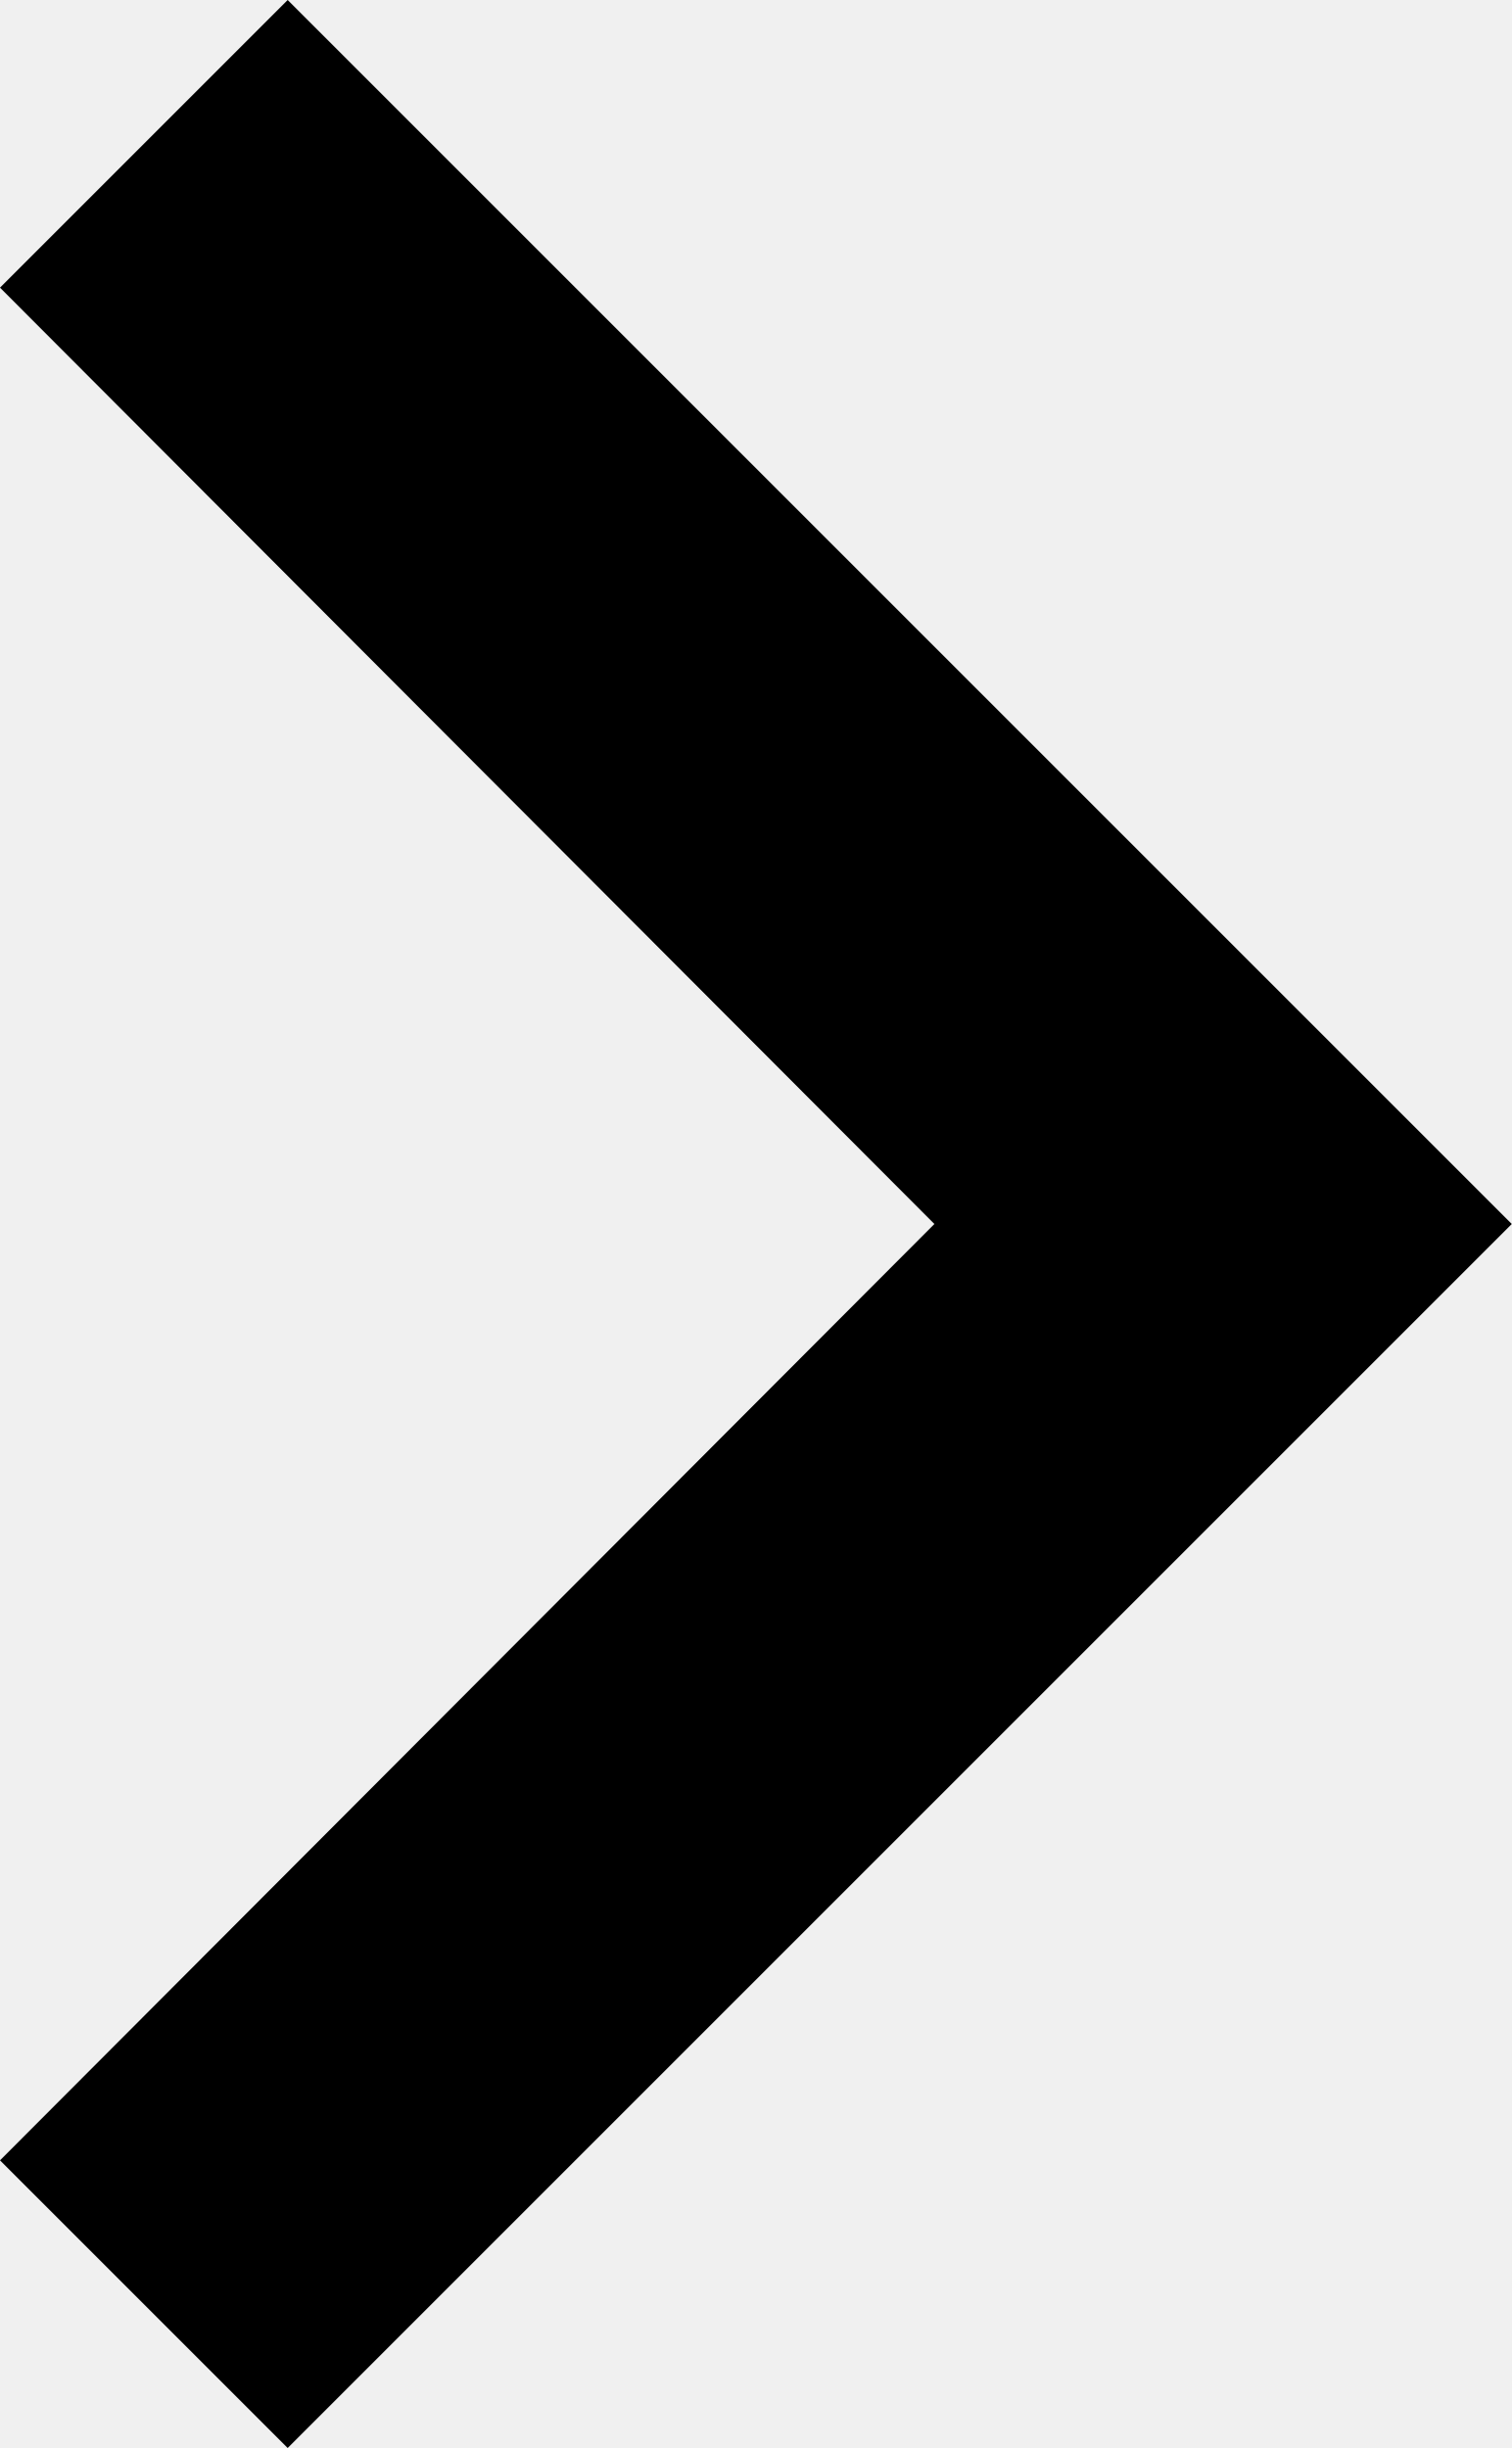
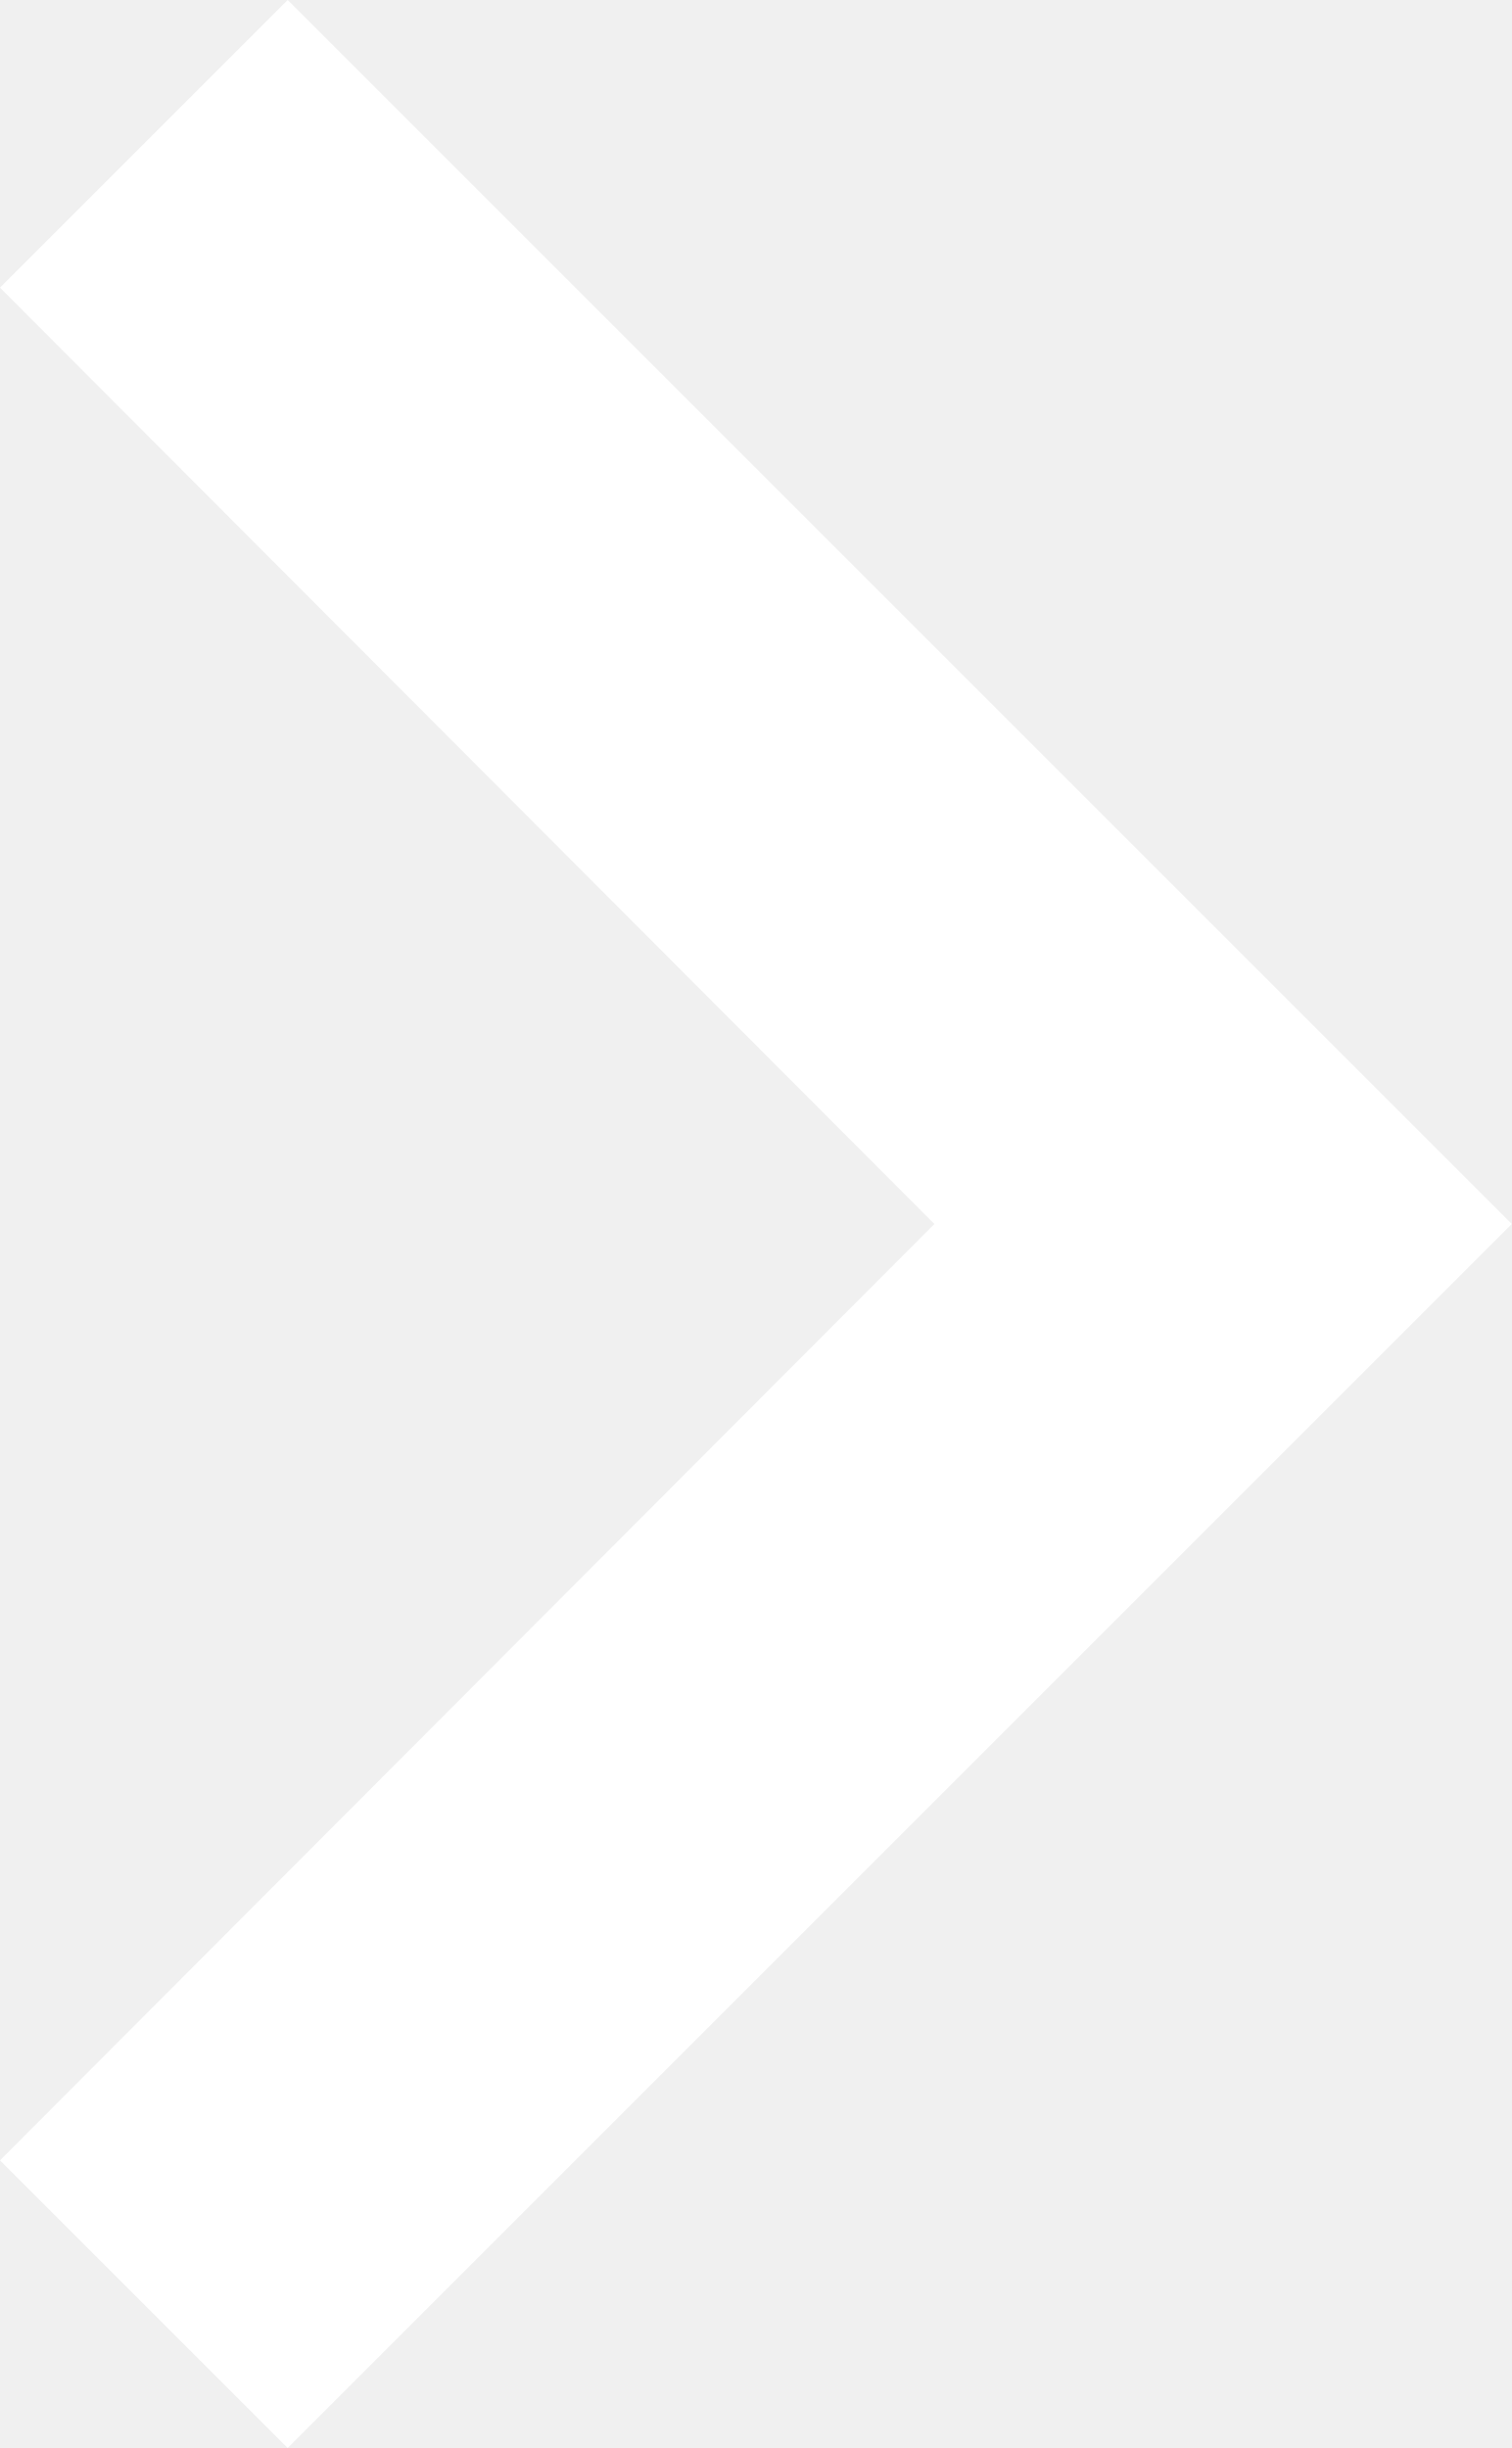
<svg xmlns="http://www.w3.org/2000/svg" width="7.41" height="12" viewBox="0 0 7.41 12">
-   <path id="chevron_right" data-name="chevron right" d="M10,6,8.59,7.41,13.17,12,8.59,16.59,10,18l6-6Z" transform="translate(-8.59 -6)" />
+   <path id="chevron_right" data-name="chevron right" d="M10,6,8.59,7.41,13.17,12,8.59,16.59,10,18l6-6Z" transform="translate(-8.59 -6)" fill="#FFFFFF" />
</svg>
